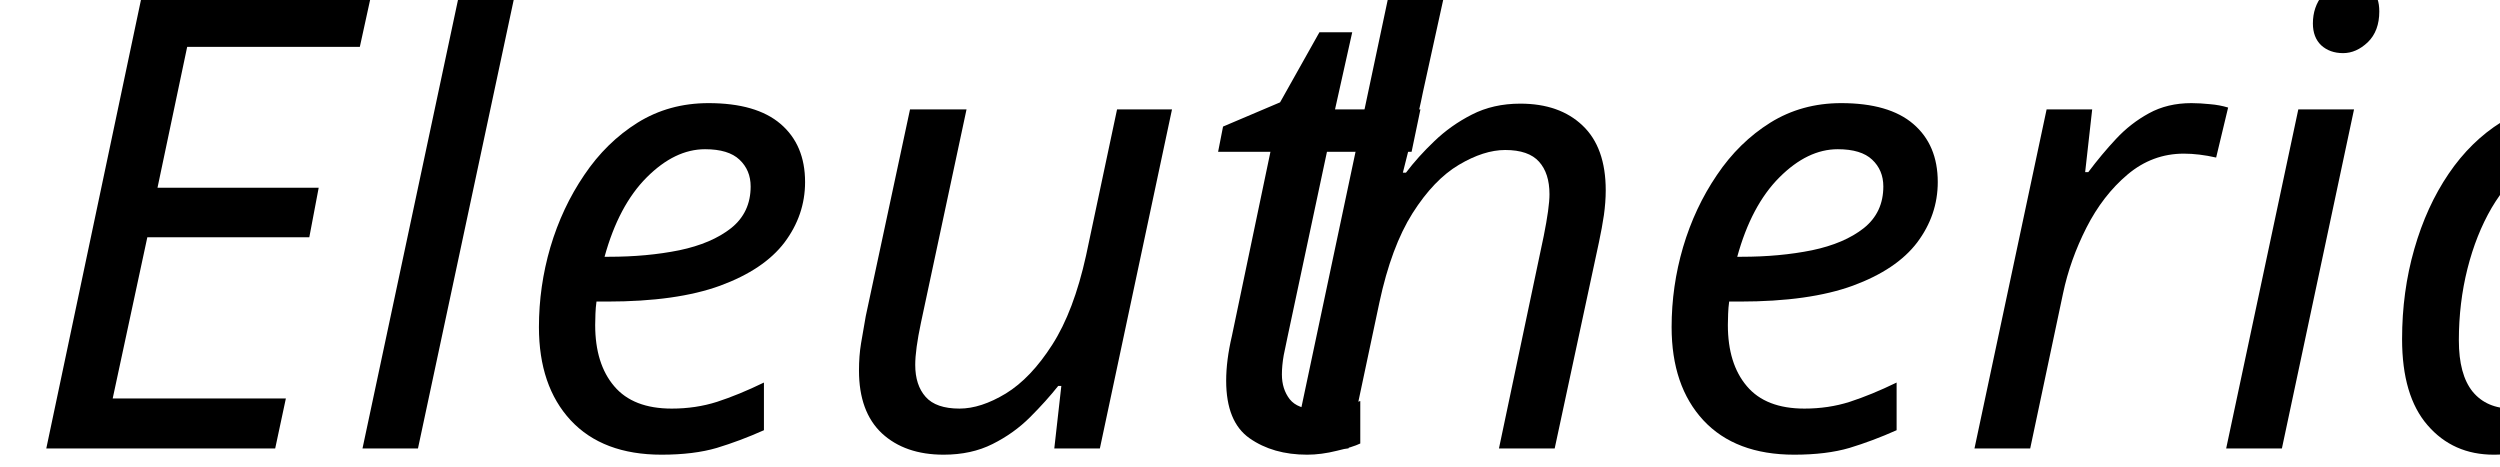
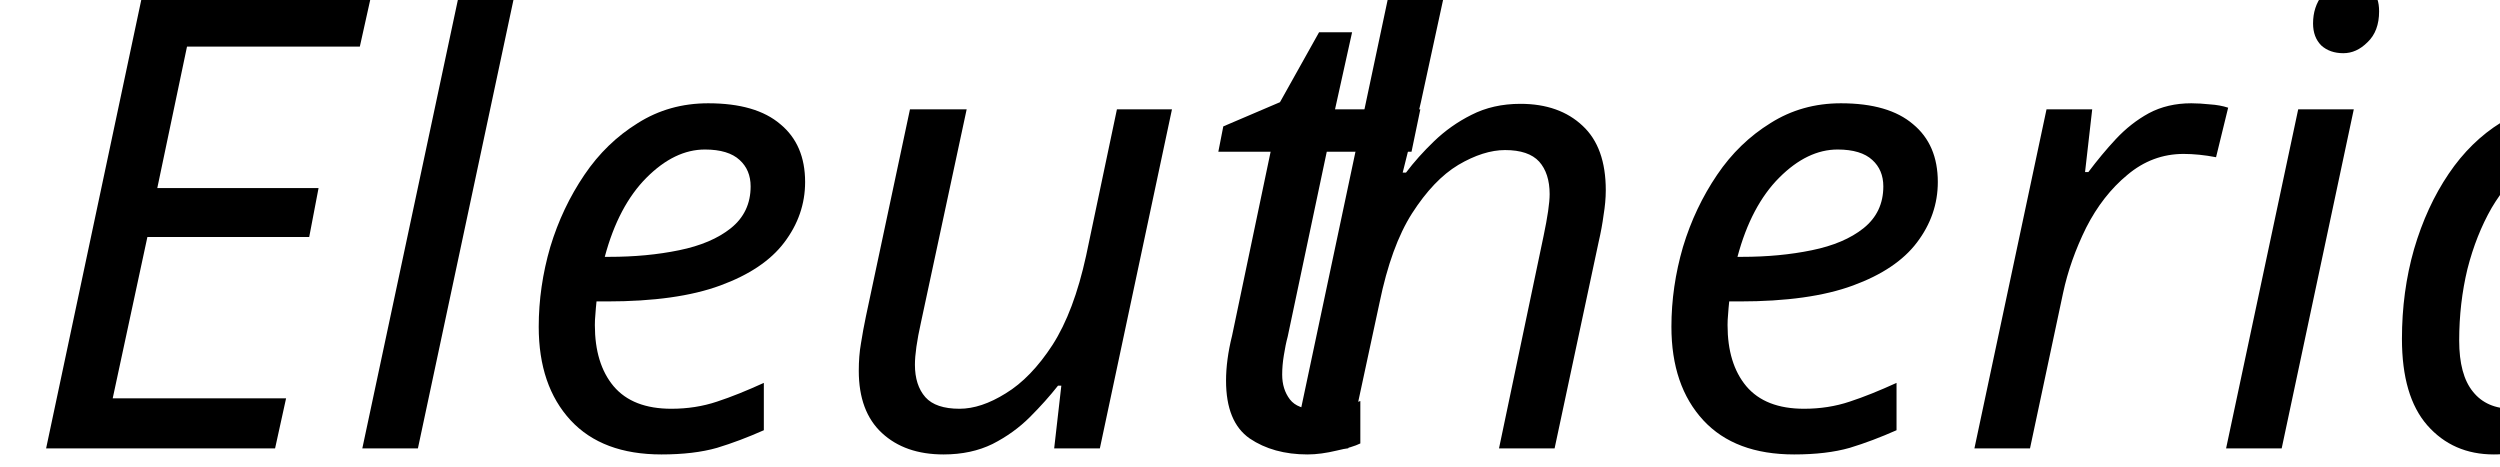
<svg xmlns="http://www.w3.org/2000/svg" width="100%" height="100%" viewBox="0 0 150 28" version="1.1" xml:space="preserve" style="fill-rule:evenodd;clip-rule:evenodd;stroke-linejoin:round;stroke-miterlimit:2;">
-   <text x="1.214px" y="26.904px" style="font-family:'EBGaramond-Italic', 'EB Garamond';font-style:italic;font-size:37.946px;">Eleut<tspan x="76.499px " y="26.904px ">h</tspan>eria</text>
+   <g transform="matrix(2.11356,0,0,2.11356,-167.657,-99.42)">
+     <g>
+       <g transform="matrix(1,0,0,1,79.899,59.768)">
+         <text x="0px" y="0px" style="font-family:'EBGaramond-Italic', 'EB Garamond';font-style:italic;font-size:17.954px;">Eleut</text>
+       </g>
+       <g transform="matrix(1,0,0,1,115.519,59.768)">
+         <text x="0px" y="0px" style="font-family:'EBGaramond-Italic', 'EB Garamond';font-style:italic;font-size:17.954px;">heria</text>
+       </g>
+     </g>
+   </g>
</svg>
